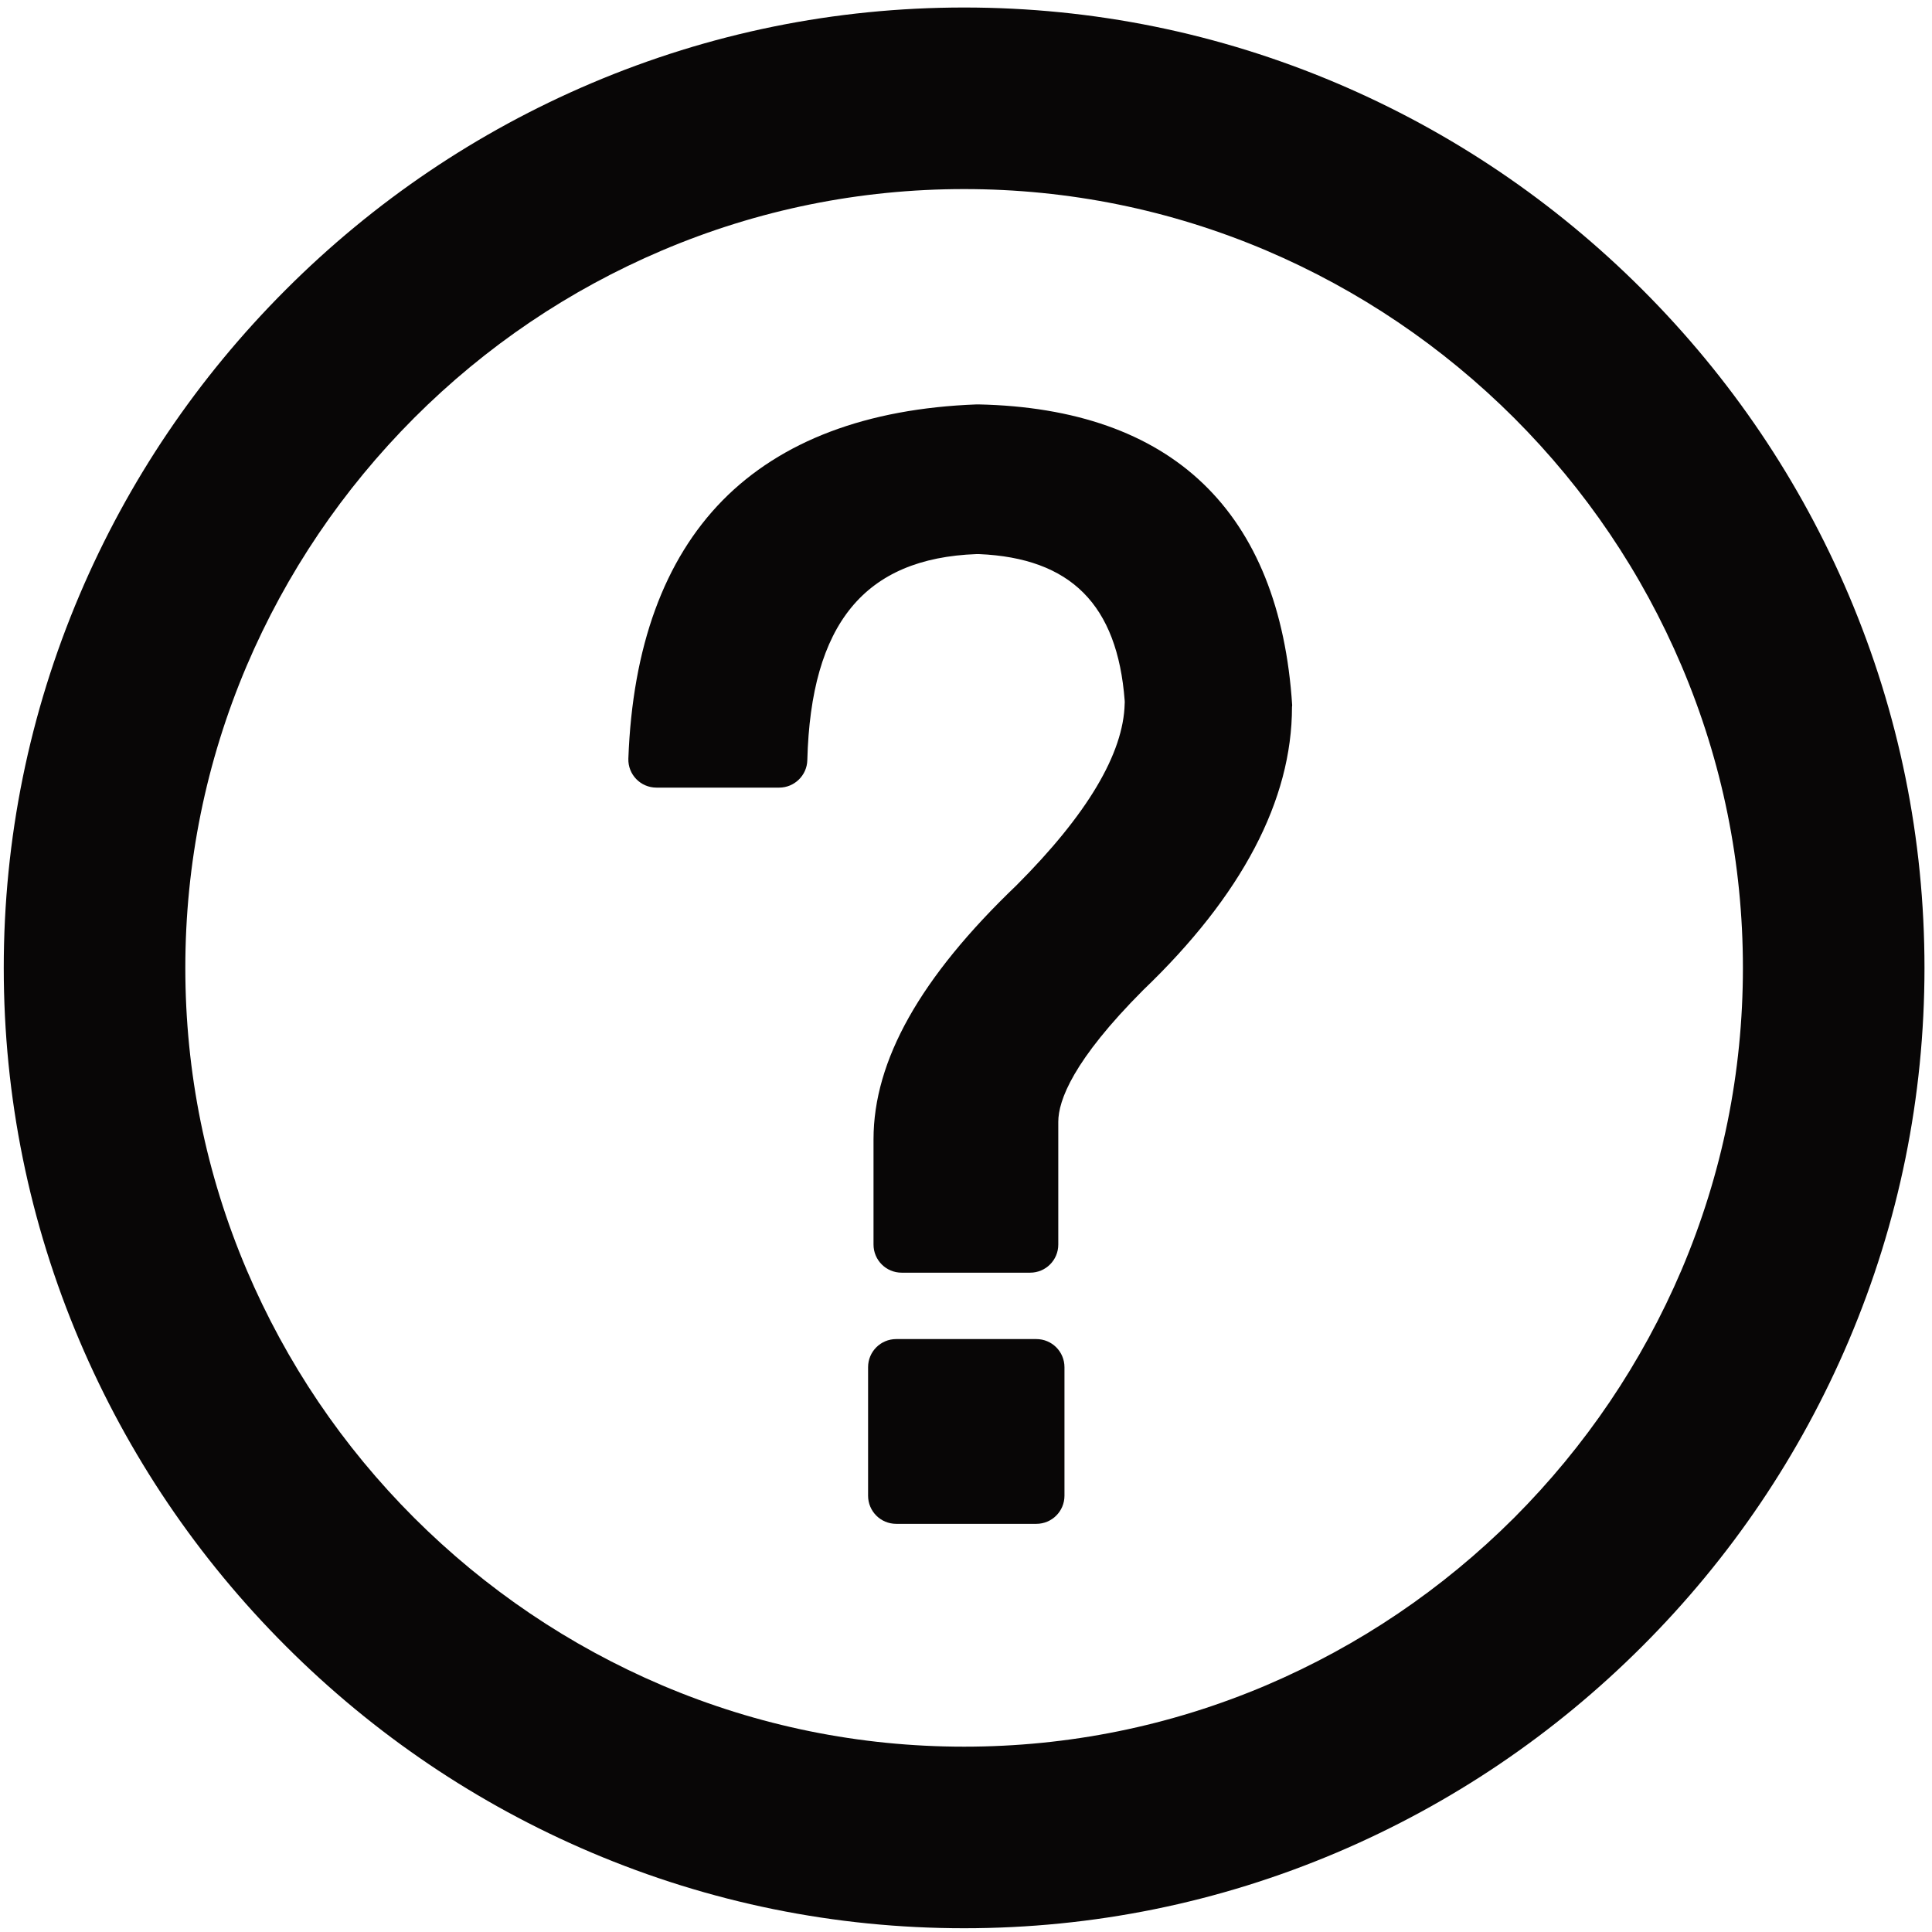
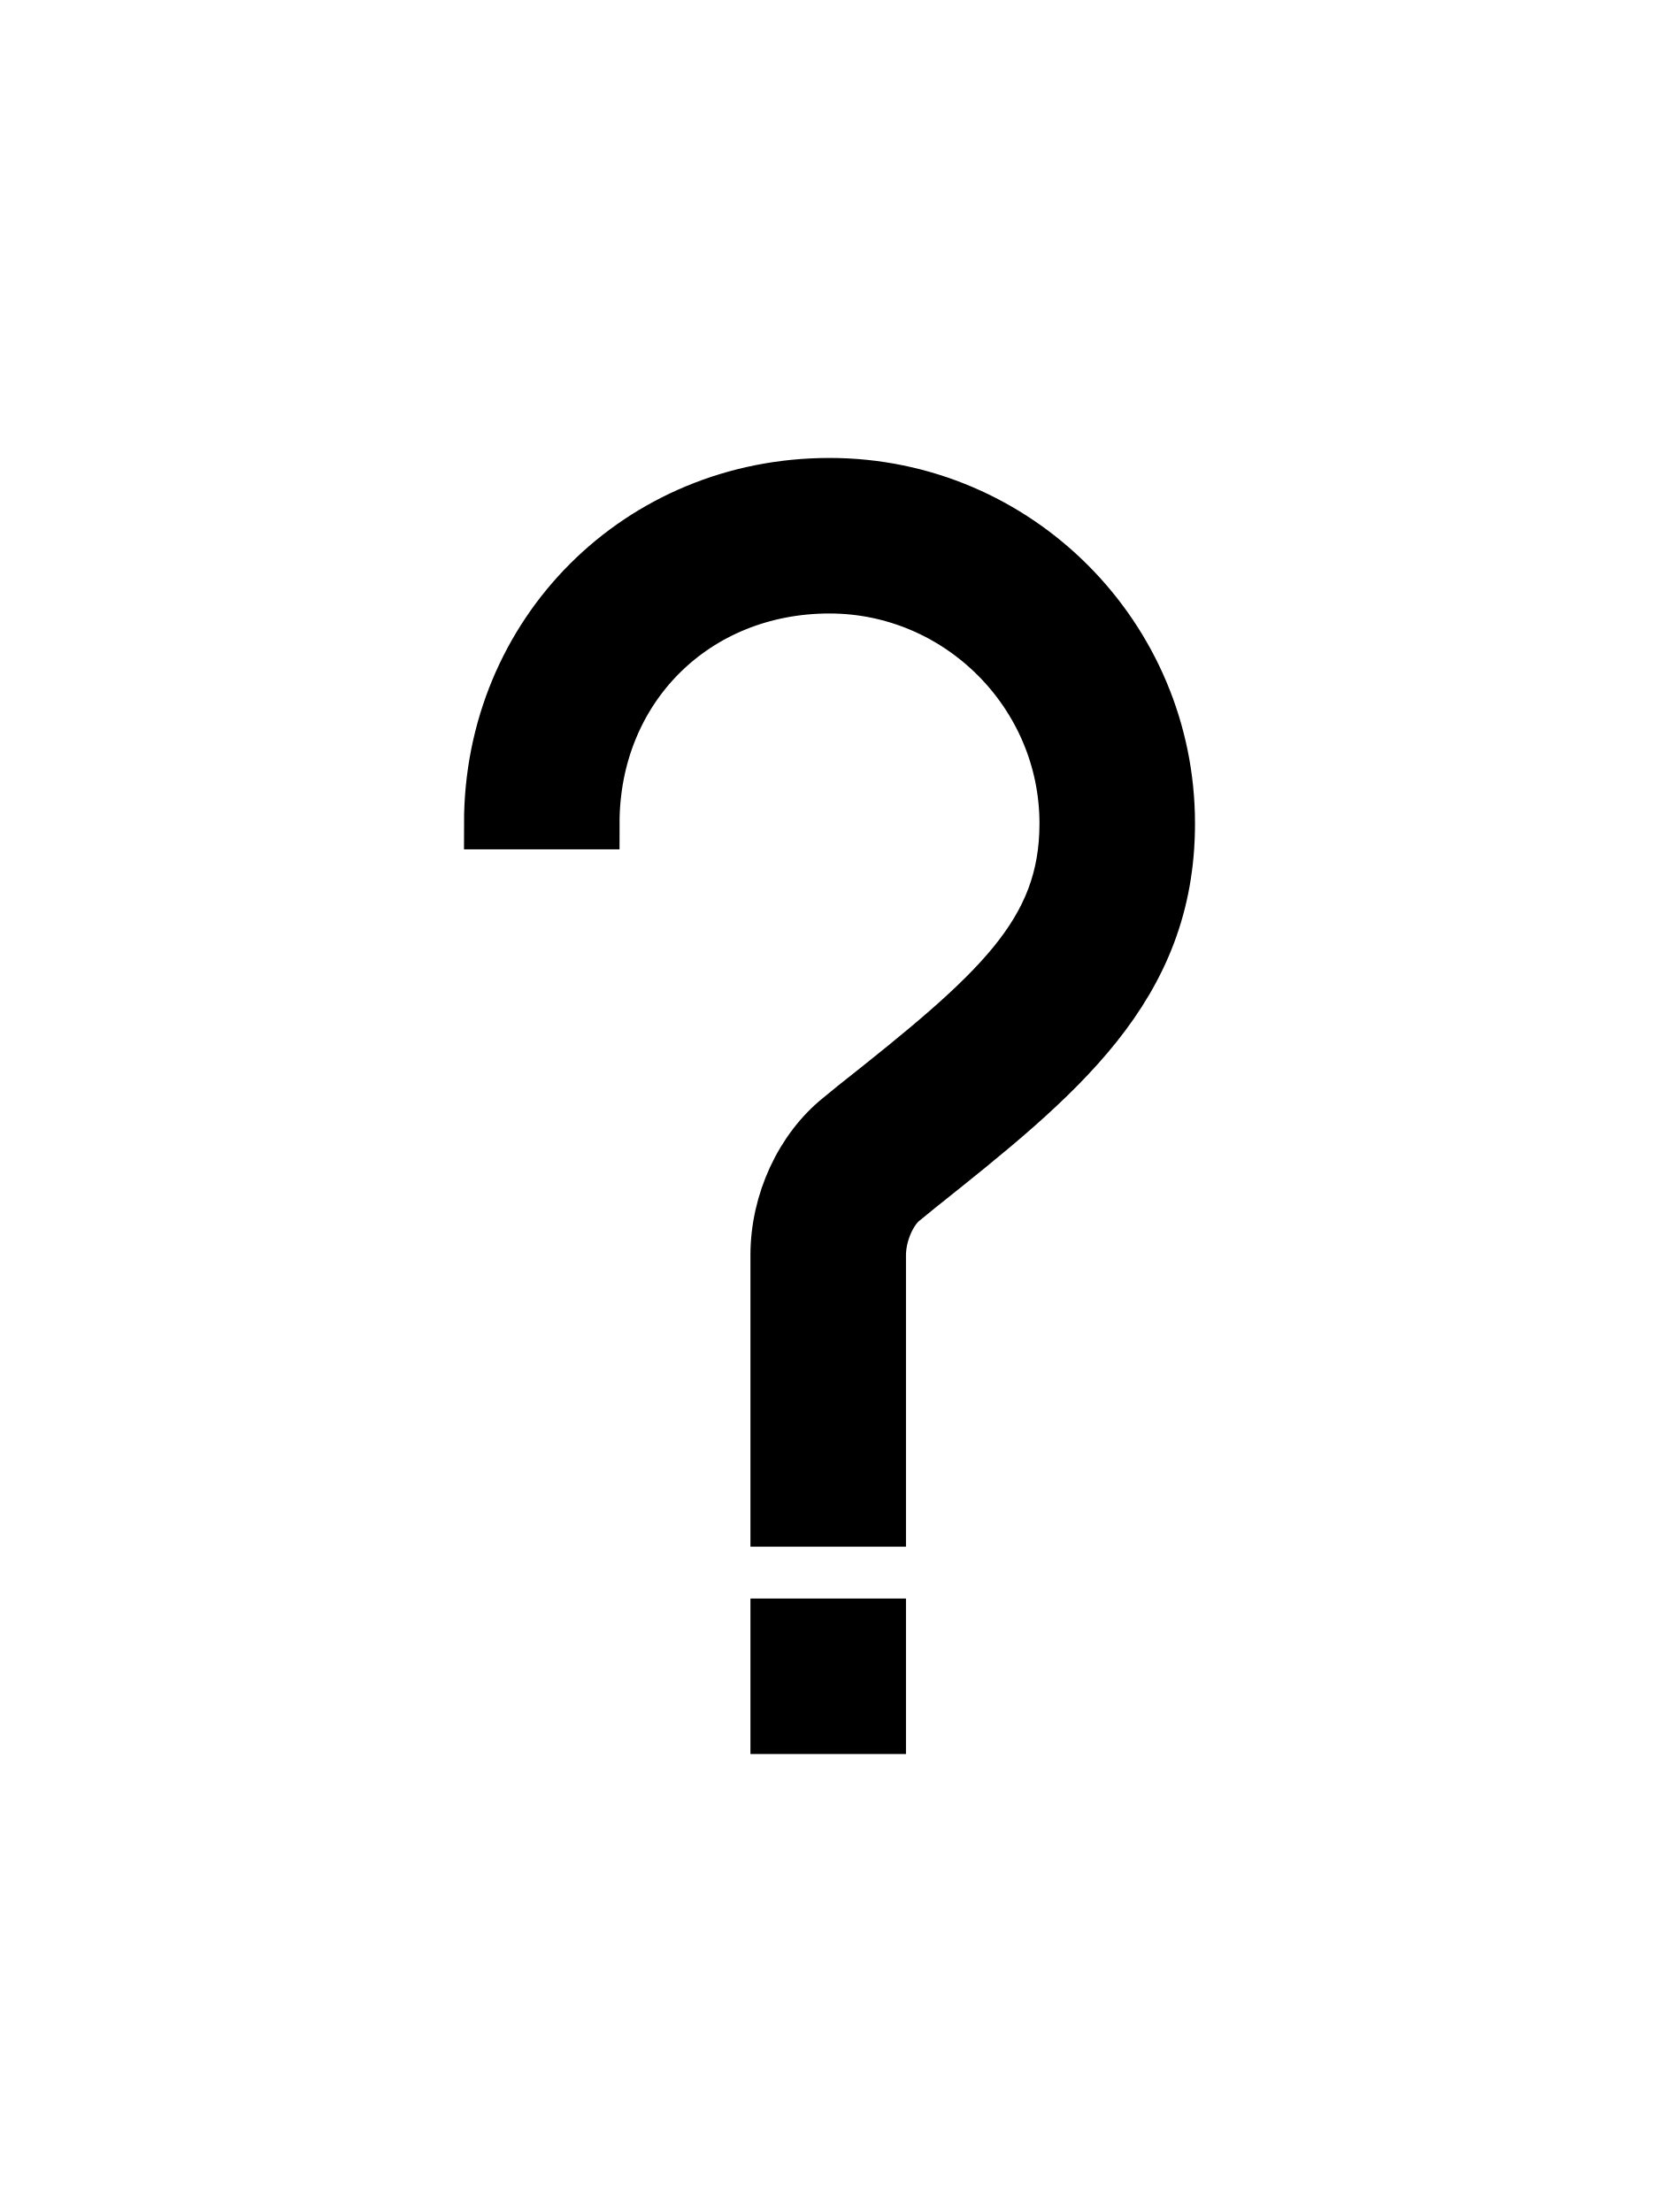
- <svg xmlns="http://www.w3.org/2000/svg" t="1705571985818" class="icon" viewBox="0 0 1028 1024" version="1.1" p-id="19018" width="13" height="13">
-   <path d="M983.679 314.586c-25.85-60.781-62.777-115.474-109.786-162.483s-101.701-83.936-162.483-109.786C648.434 15.57 581.664 1.996 512.998 1.996c-68.666 0-135.435 13.573-198.412 40.321-60.781 25.85-115.474 62.777-162.483 109.786s-83.936 101.701-109.786 162.483C15.57 377.563 1.996 444.332 1.996 512.998c0 68.666 13.573 135.435 40.321 198.412 25.85 60.781 62.777 115.474 109.786 162.483s101.701 83.936 162.483 109.786c62.977 26.748 129.747 40.321 198.412 40.321 68.666 0 135.435-13.573 198.412-40.321 60.781-25.85 115.474-62.777 162.483-109.786s83.936-101.701 109.786-162.483c26.748-62.977 40.321-129.747 40.321-198.412 0-68.666-13.573-135.435-40.321-198.412zM673.684 894.752c-51 21.658-105.095 32.636-160.686 32.636s-109.686-10.979-160.686-32.636c-49.404-21.059-93.817-51.1-131.942-89.126-38.126-38.126-68.067-82.439-89.126-131.942-21.658-51-32.636-105.095-32.636-160.686s10.979-109.686 32.636-160.686c21.059-49.404 51.1-93.817 89.126-131.942 38.126-38.126 82.439-68.067 131.942-89.126 51-21.658 105.095-32.636 160.686-32.636s109.686 10.979 160.686 32.636c49.404 21.059 93.817 51.1 131.942 89.126 38.126 38.126 68.067 82.439 89.126 131.942 21.658 51 32.636 105.095 32.636 160.686s-10.979 109.686-32.636 160.686c-21.059 49.404-51.1 93.817-89.126 131.942-38.126 38.026-82.539 68.067-131.942 89.126z" p-id="19019" fill="#080606" />
-   <path d="M476.869 808.82h74.554c8.284 0 14.971-6.687 14.971-14.971v-68.366c0-8.284-6.687-14.971-14.971-14.971h-74.554c-8.284 0-14.971 6.687-14.971 14.971v68.366c0 8.284 6.687 14.971 14.971 14.971zM687.557 373.271c-3.294-51.3-19.262-90.922-47.308-117.87-28.045-26.947-68.267-41.12-119.566-42.218h-0.998c-58.586 2.196-104.097 19.462-135.236 51.1-31.039 31.638-47.906 77.848-50.102 137.332-0.299 8.483 6.487 15.47 14.971 15.47h65.273c8.084 0 14.771-6.487 14.971-14.572 1.896-72.558 30.441-107.49 90.024-109.686h1.297c48.904 2.096 73.656 26.947 77.549 77.948 0 0.499 0.1 1.098 0 1.597-0.599 26.548-19.961 59.085-57.687 96.811-51.1 48.904-75.952 93.118-75.952 135.036v55.991c0 8.284 6.687 14.971 14.971 14.971h68.366c8.284 0 14.971-6.687 14.971-14.971v-65.273c0-11.378 7.885-32.736 45.212-70.163 52.497-50.302 79.145-101.003 79.145-150.606l0.1-0.898z" p-id="19020" fill="#080606" />
+ <svg xmlns="http://www.w3.org/2000/svg" t="1715423626244" class="icon" viewBox="0 0 1024 1024" version="1.1" p-id="5009" width="24" height="32">
+   <path d="M512 128c-117.6 0-209.6 92-209.6 209.6h64C366.4 254.4 428.8 192 512 192c80 0 145.6 65.6 145.6 145.6 0 68-42.4 104.8-130.4 174.4l-8.8 7.2c-24 19.2-39.2 52-39.2 84.8V768h64V604c0-12.8 6.4-28 15.2-34.4l8.8-7.2c86.4-68.8 154.4-123.2 154.4-224.8C721.6 222.4 628 128 512 128zM479.2 832h64v64h-64z" p-id="5010" stroke="#000" stroke-width="32" stroke-linecap="round" />
</svg>
